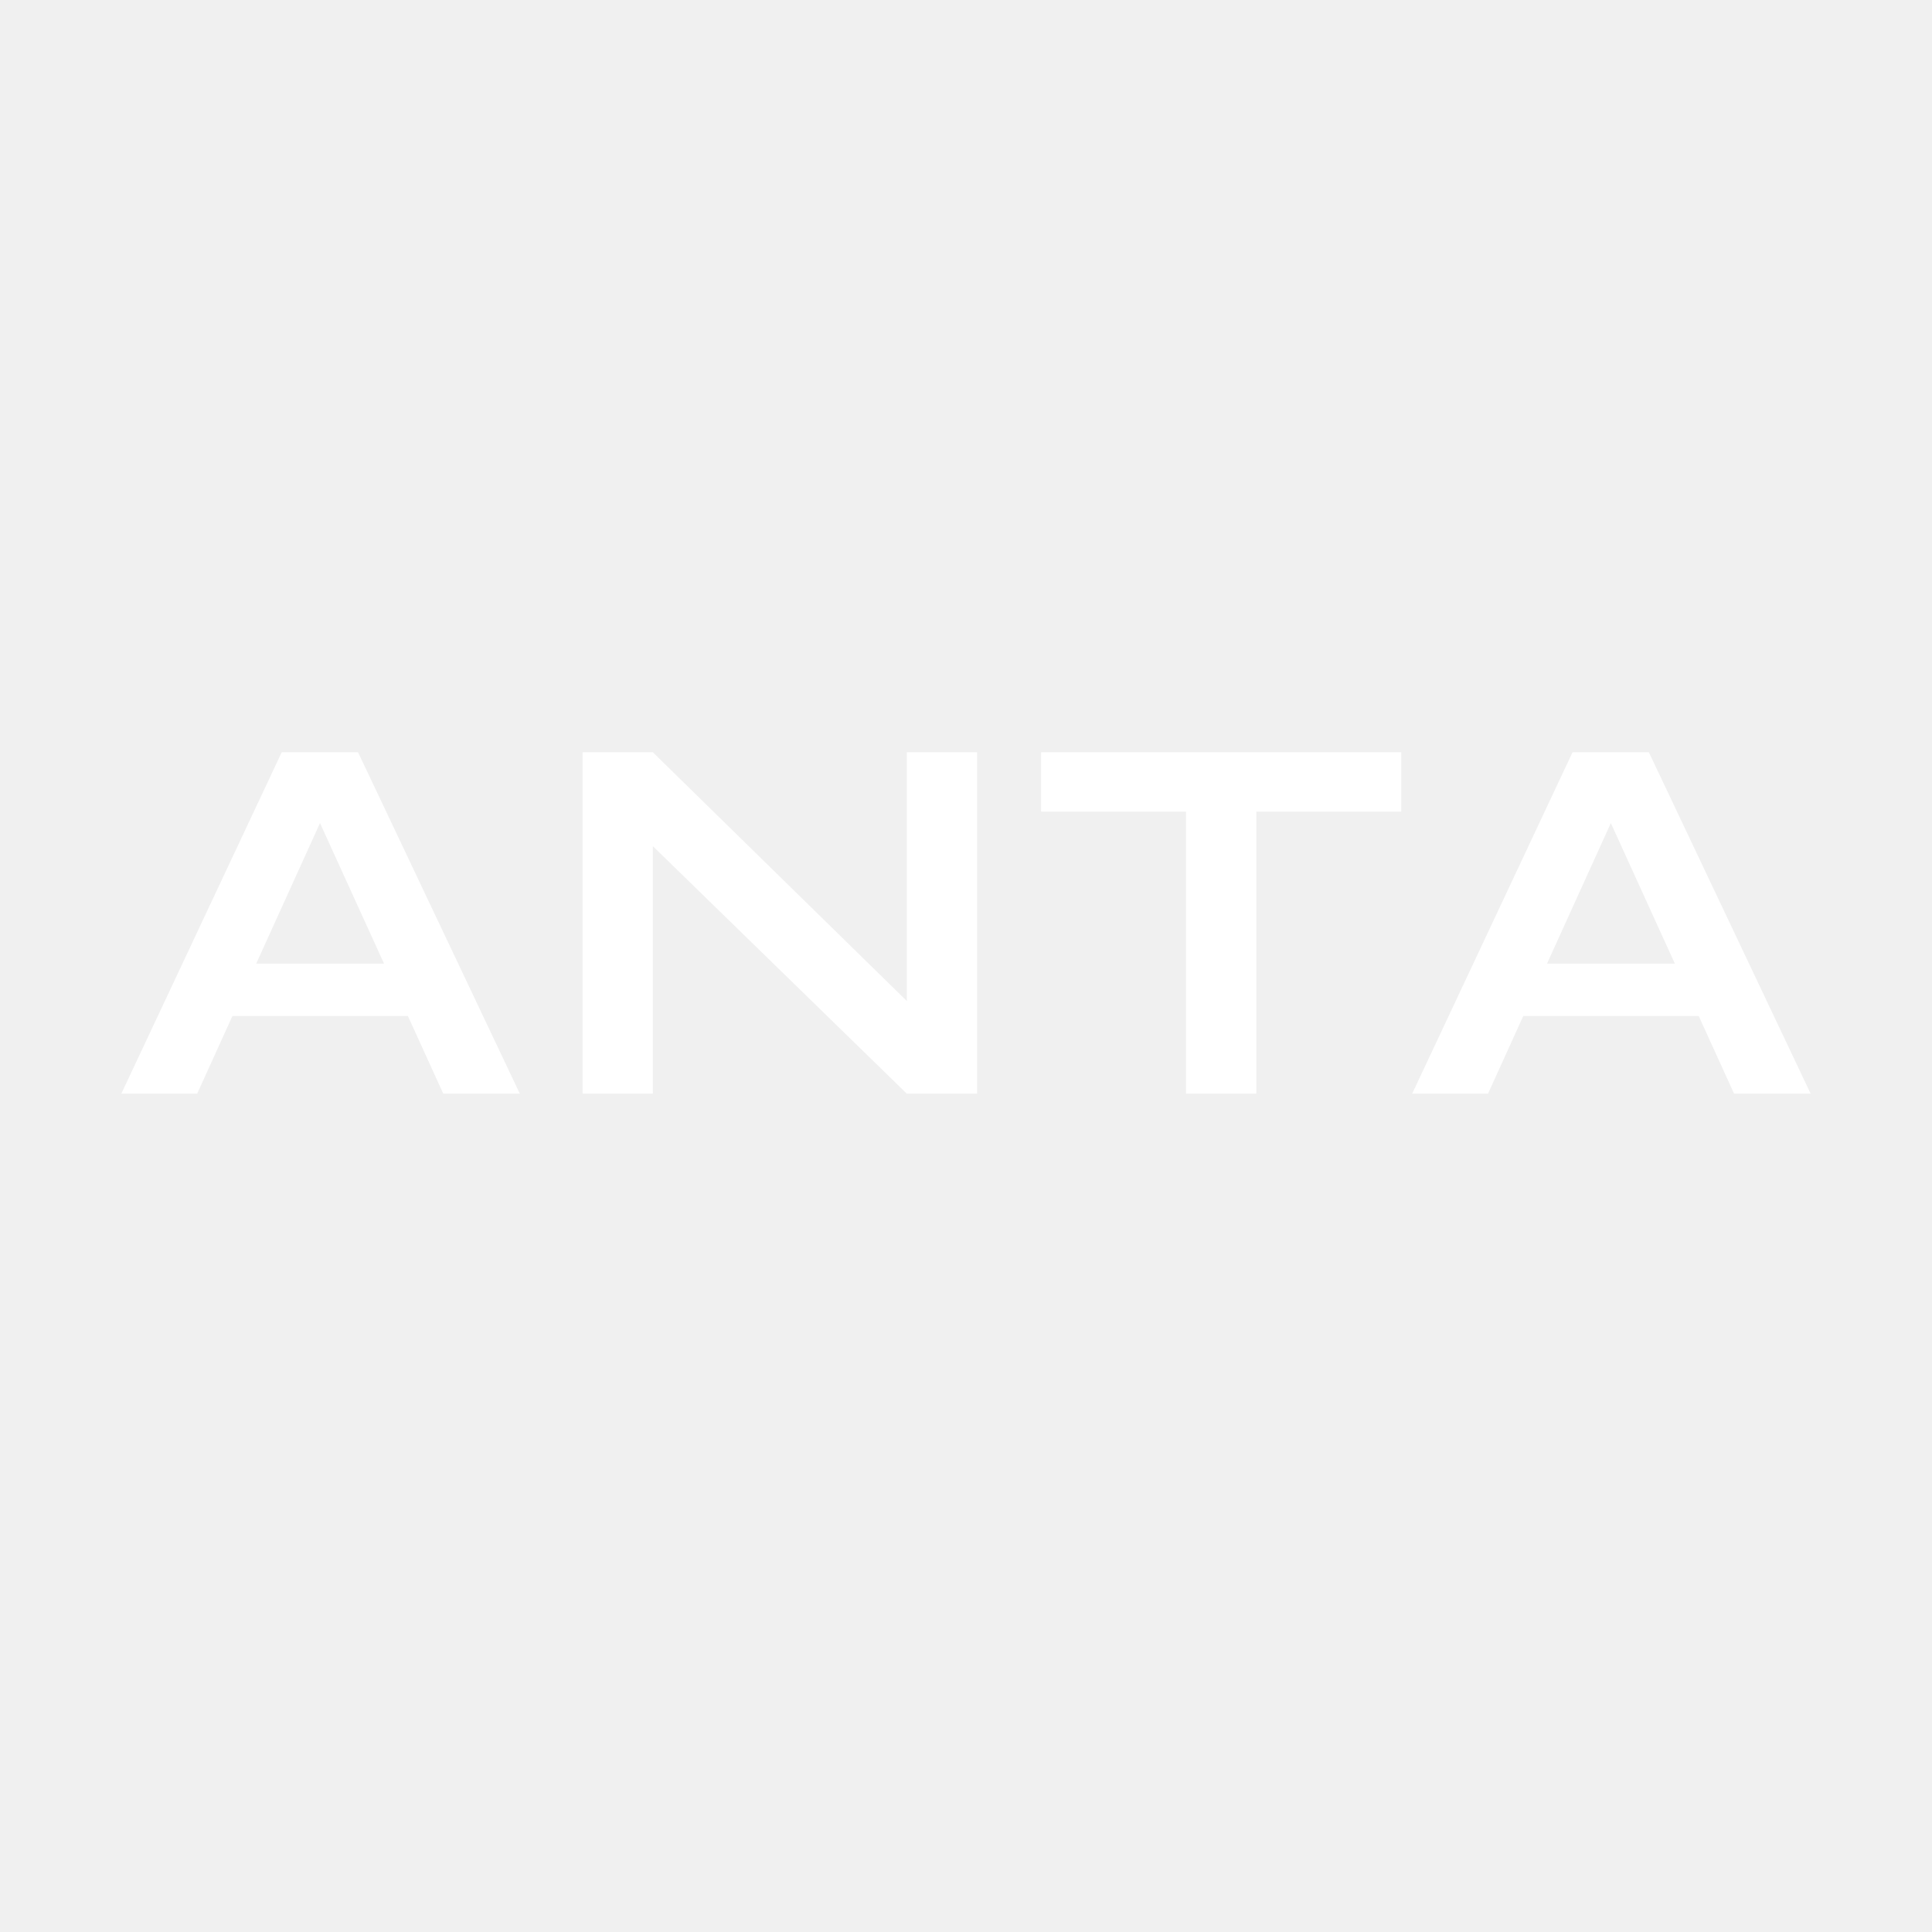
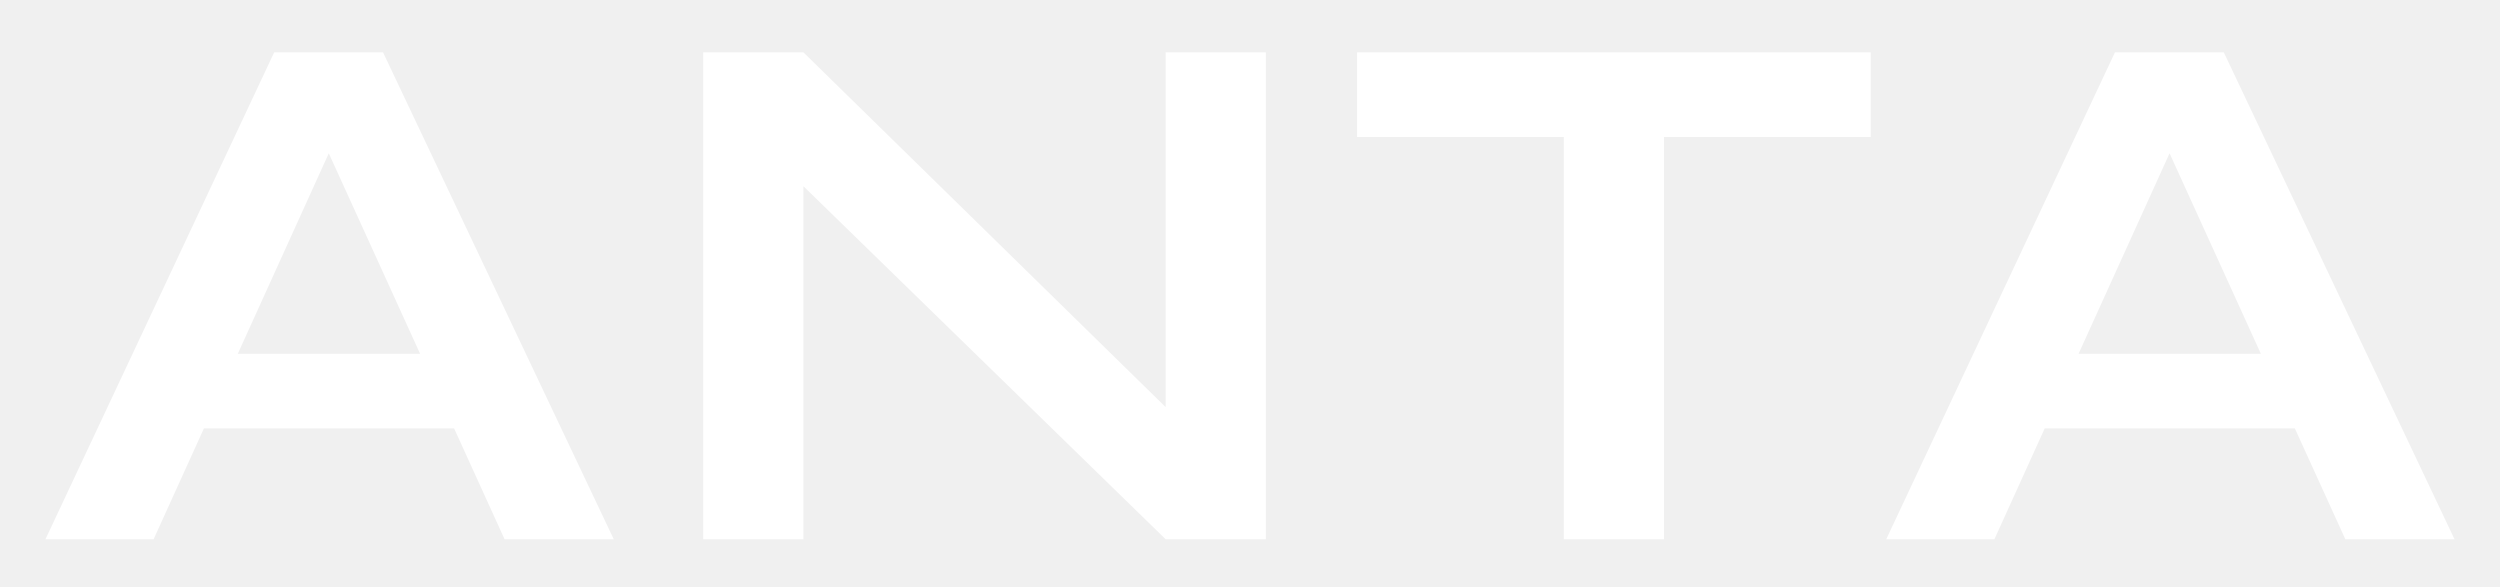
- <svg xmlns="http://www.w3.org/2000/svg" id="Capa_1" data-name="Capa 1" viewBox="0 0 1080 1080">
+ <svg xmlns="http://www.w3.org/2000/svg" id="Capa_1" data-name="Capa 1" viewBox="50 400 980 230">
  <defs>
    <style>
      .cls-1 {
        fill: #fff;
      }
    </style>
  </defs>
  <path class="cls-1" d="M228,567.93h-98.06l-19.72,43.45h-42.4l89.66-190.86h42.67l90.44,190.86h-42.8l-19.78-43.45ZM214.68,538.68l-35.8-78.59-35.66,78.59h71.46Z" />
  <path class="cls-1" d="M546.21,420.52v190.86h-39.28l-141.99-138.38v138.38h-39.28v-190.86h39.28l141.99,139.06v-139.06h39.28Z" />
  <path class="cls-1" d="M783.33,453.71h-81.04v157.67h-39.28v-157.67h-81.05v-33.19h201.37v33.19Z" />
  <path class="cls-1" d="M949.58,567.93h-98.05l-19.72,43.45h-42.4l89.65-190.86h42.67l90.44,190.86h-42.8l-19.79-43.45ZM936.26,538.68l-35.79-78.59-35.67,78.59h71.46Z" />
</svg>
